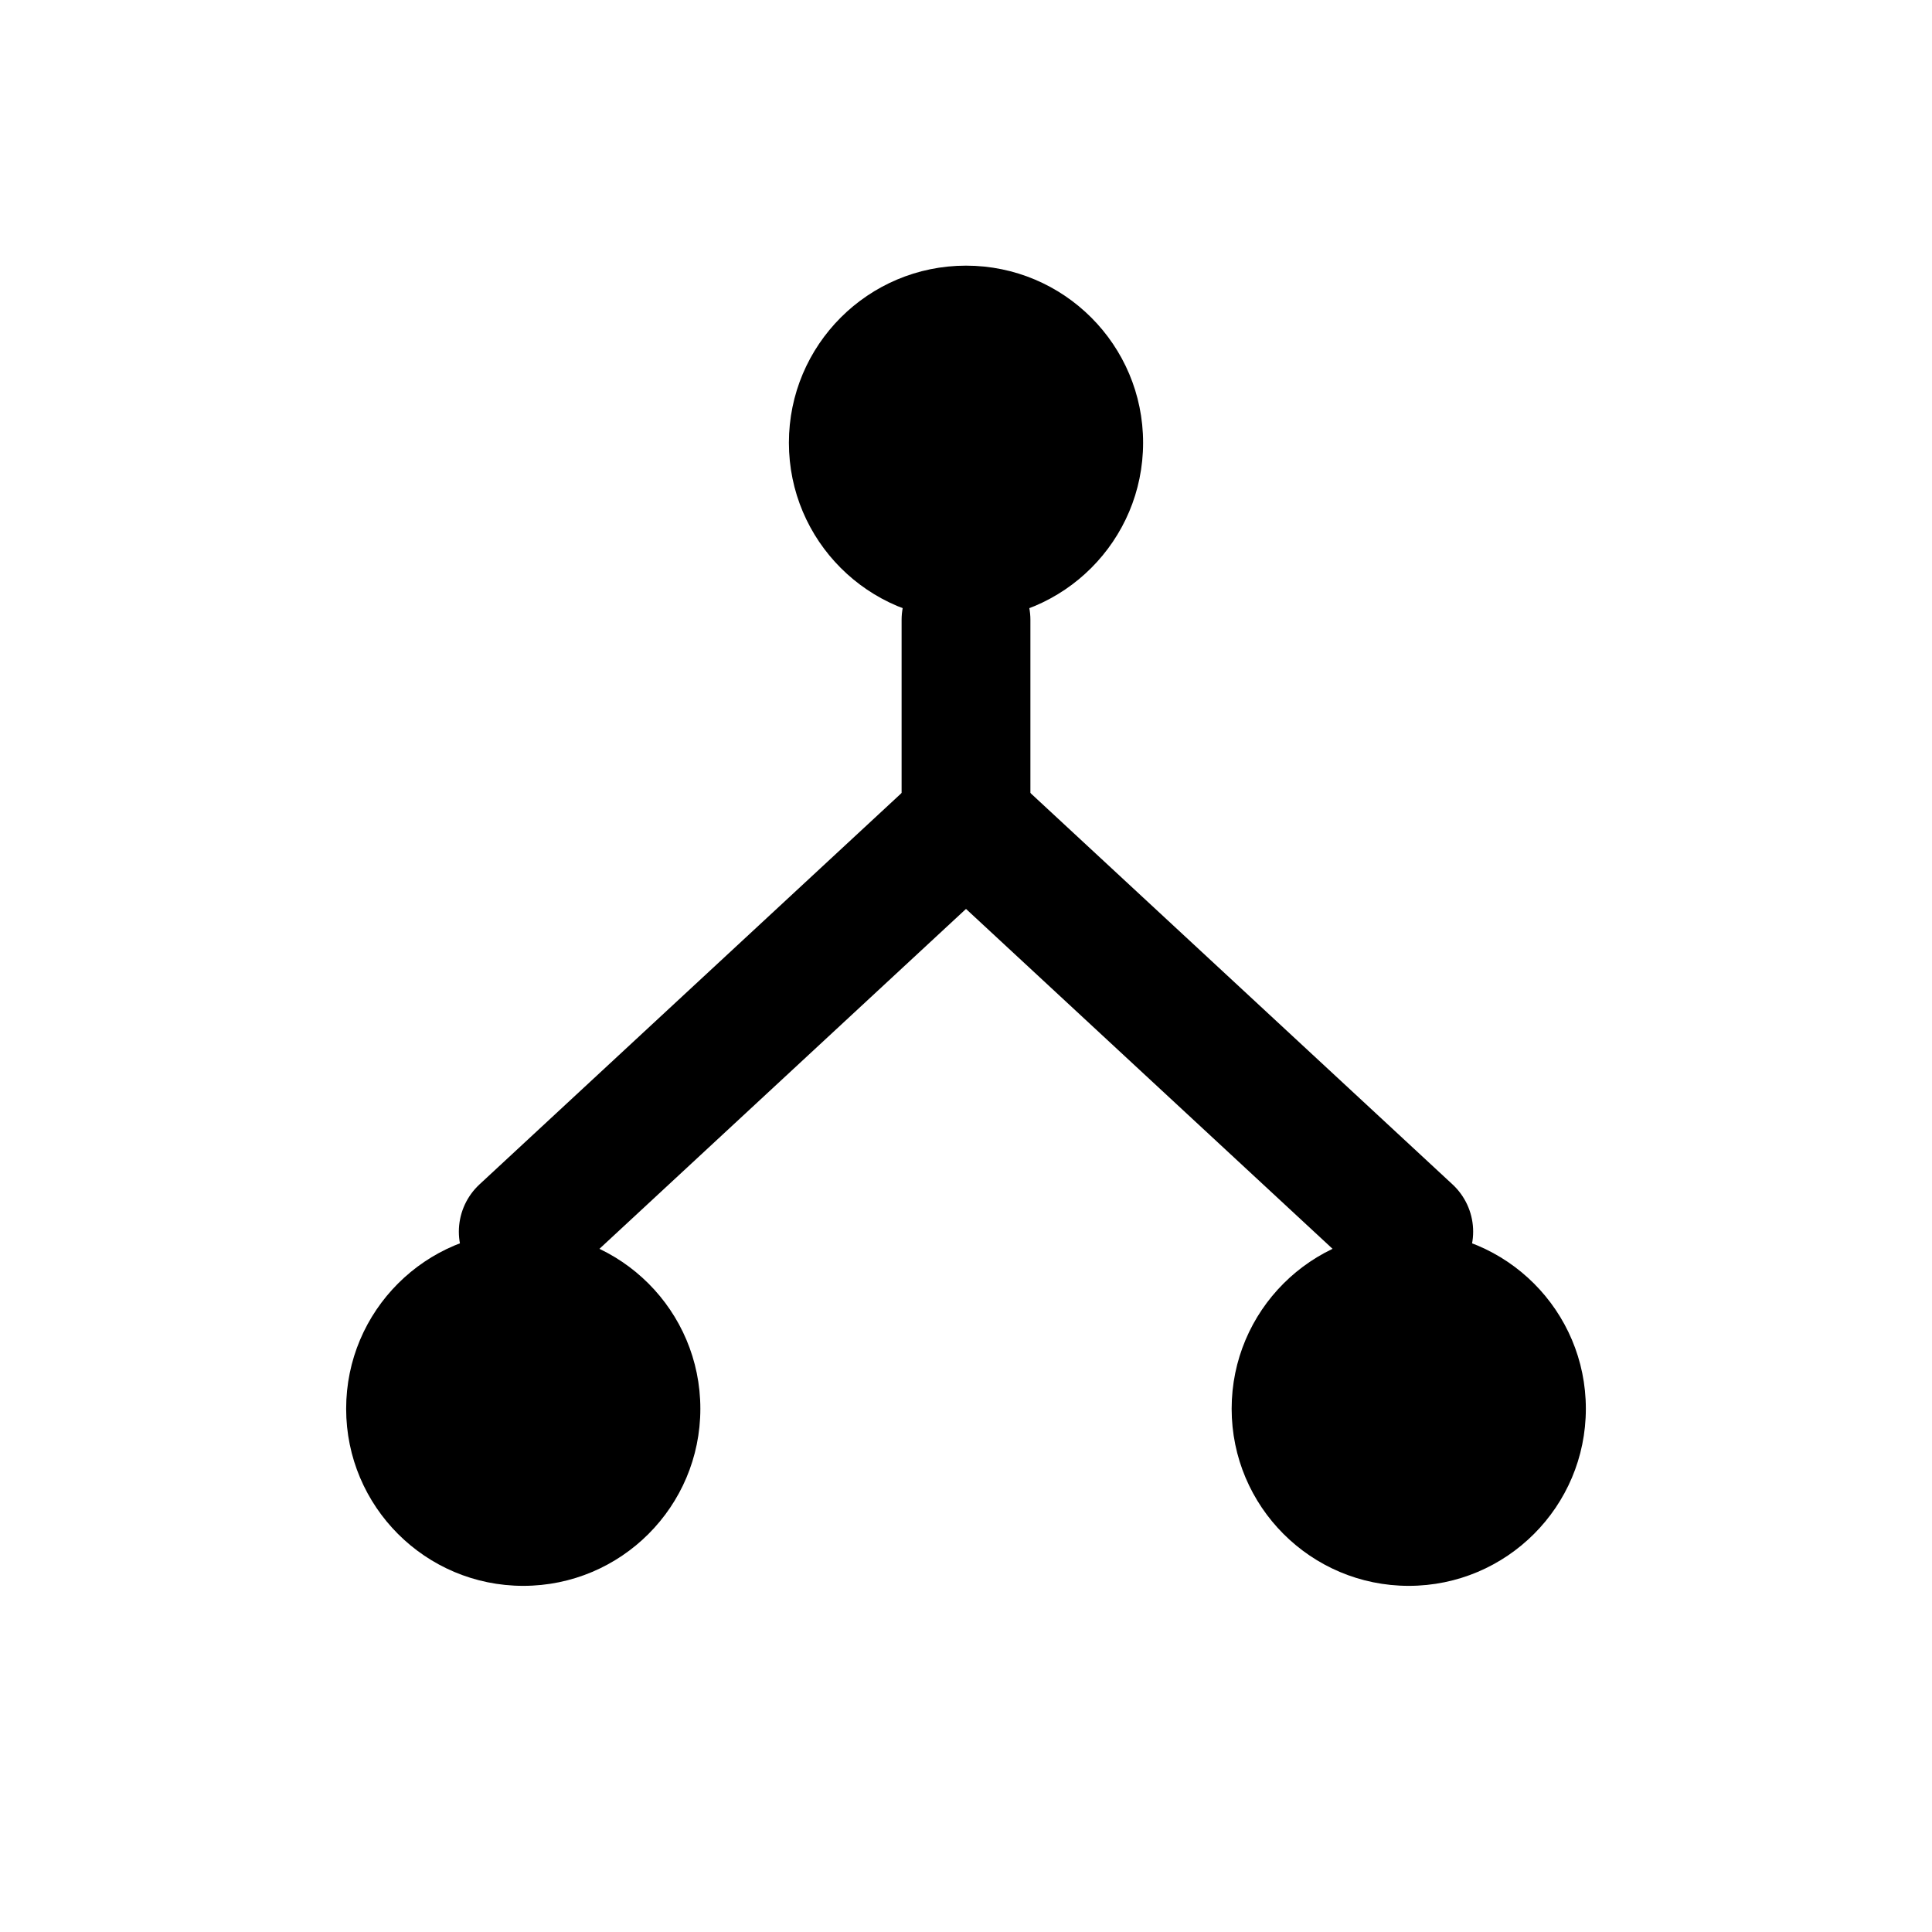
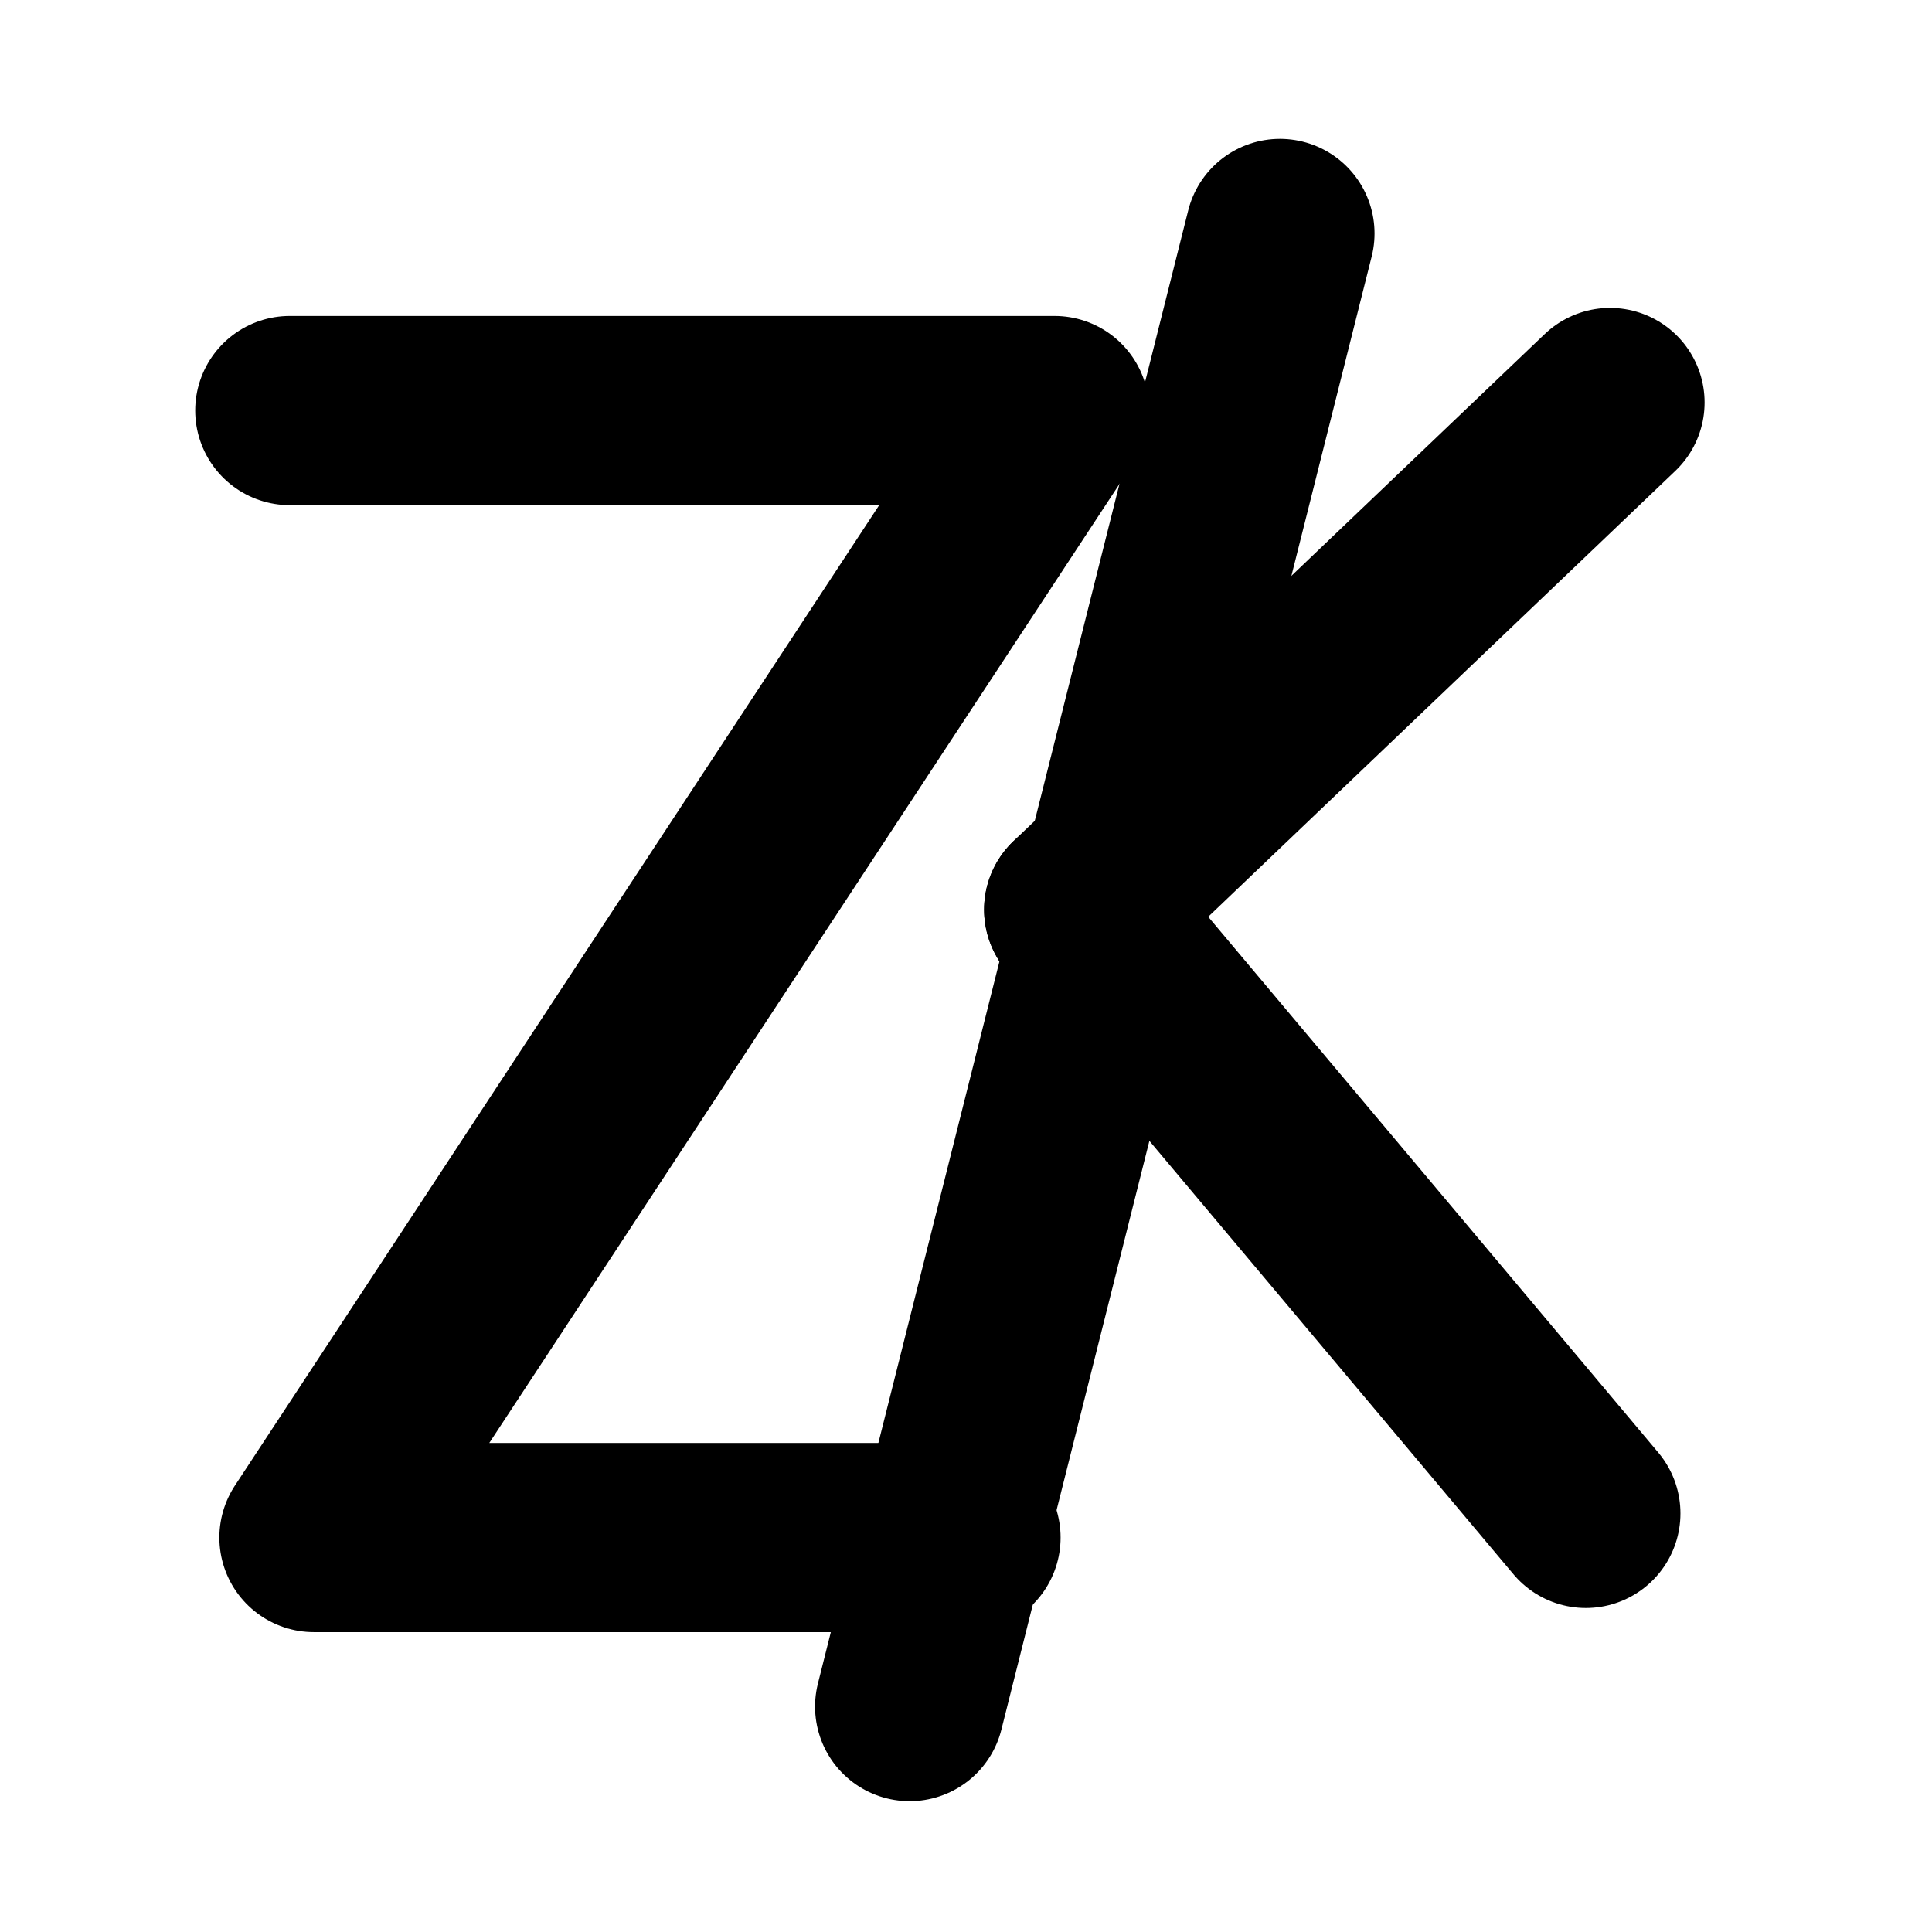
<svg xmlns="http://www.w3.org/2000/svg" viewBox="0 0 24 24">
-   <g fill="currentColor">
-     <circle cx="12" cy="5.5" r="2.2" />
-     <circle cx="6.5" cy="17.5" r="2.2" />
-     <circle cx="17.5" cy="17.5" r="2.2" />
-   </g>
-   <g fill="none" stroke="currentColor" stroke-width="1.6" stroke-linecap="round">
-     <path d="M12 7.7 L12 10.2" />
-     <path d="M12 10.2 L6.5 15.3" />
-     <path d="M12 10.2 L17.5 15.3" />
+   <g fill="none" stroke="currentColor" stroke-width="2.35" stroke-linecap="round" stroke-linejoin="round">
+     <path d="M3.6 5.1H13.1L3.9 19.1H12" />
+     <path d="M15.9 2.9L11.3 21.2" />
+     <path d="M13.4 11.3L20 5" />
+     <path d="M13.4 11.3L19.7 18.8" />
  </g>
</svg>
